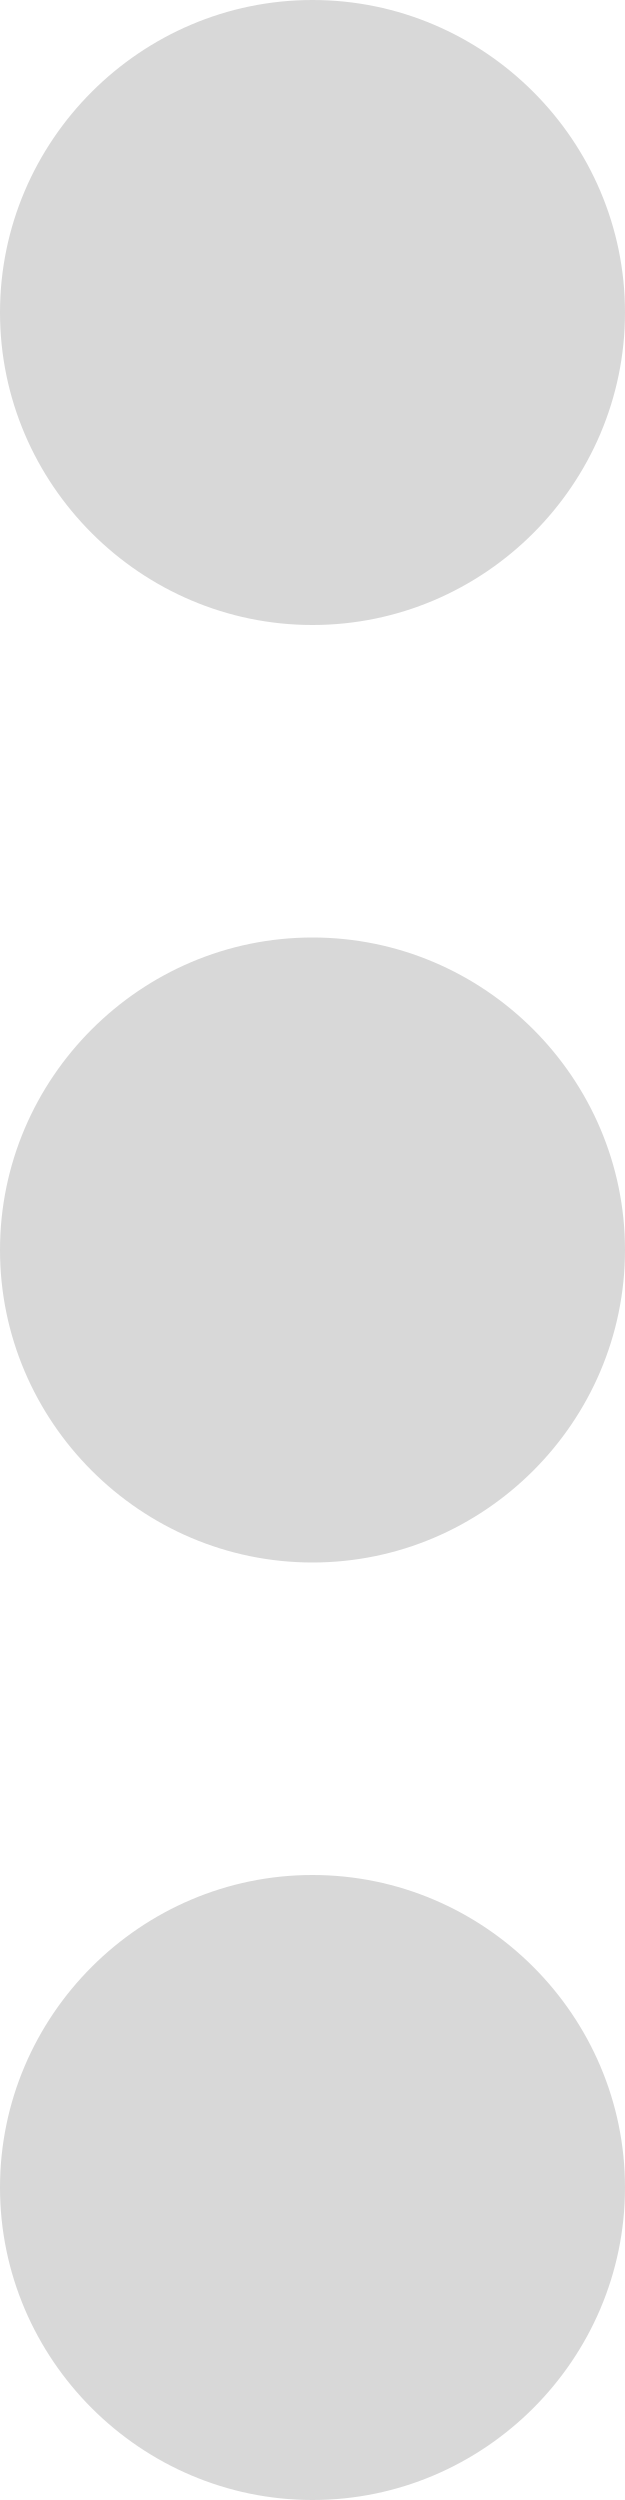
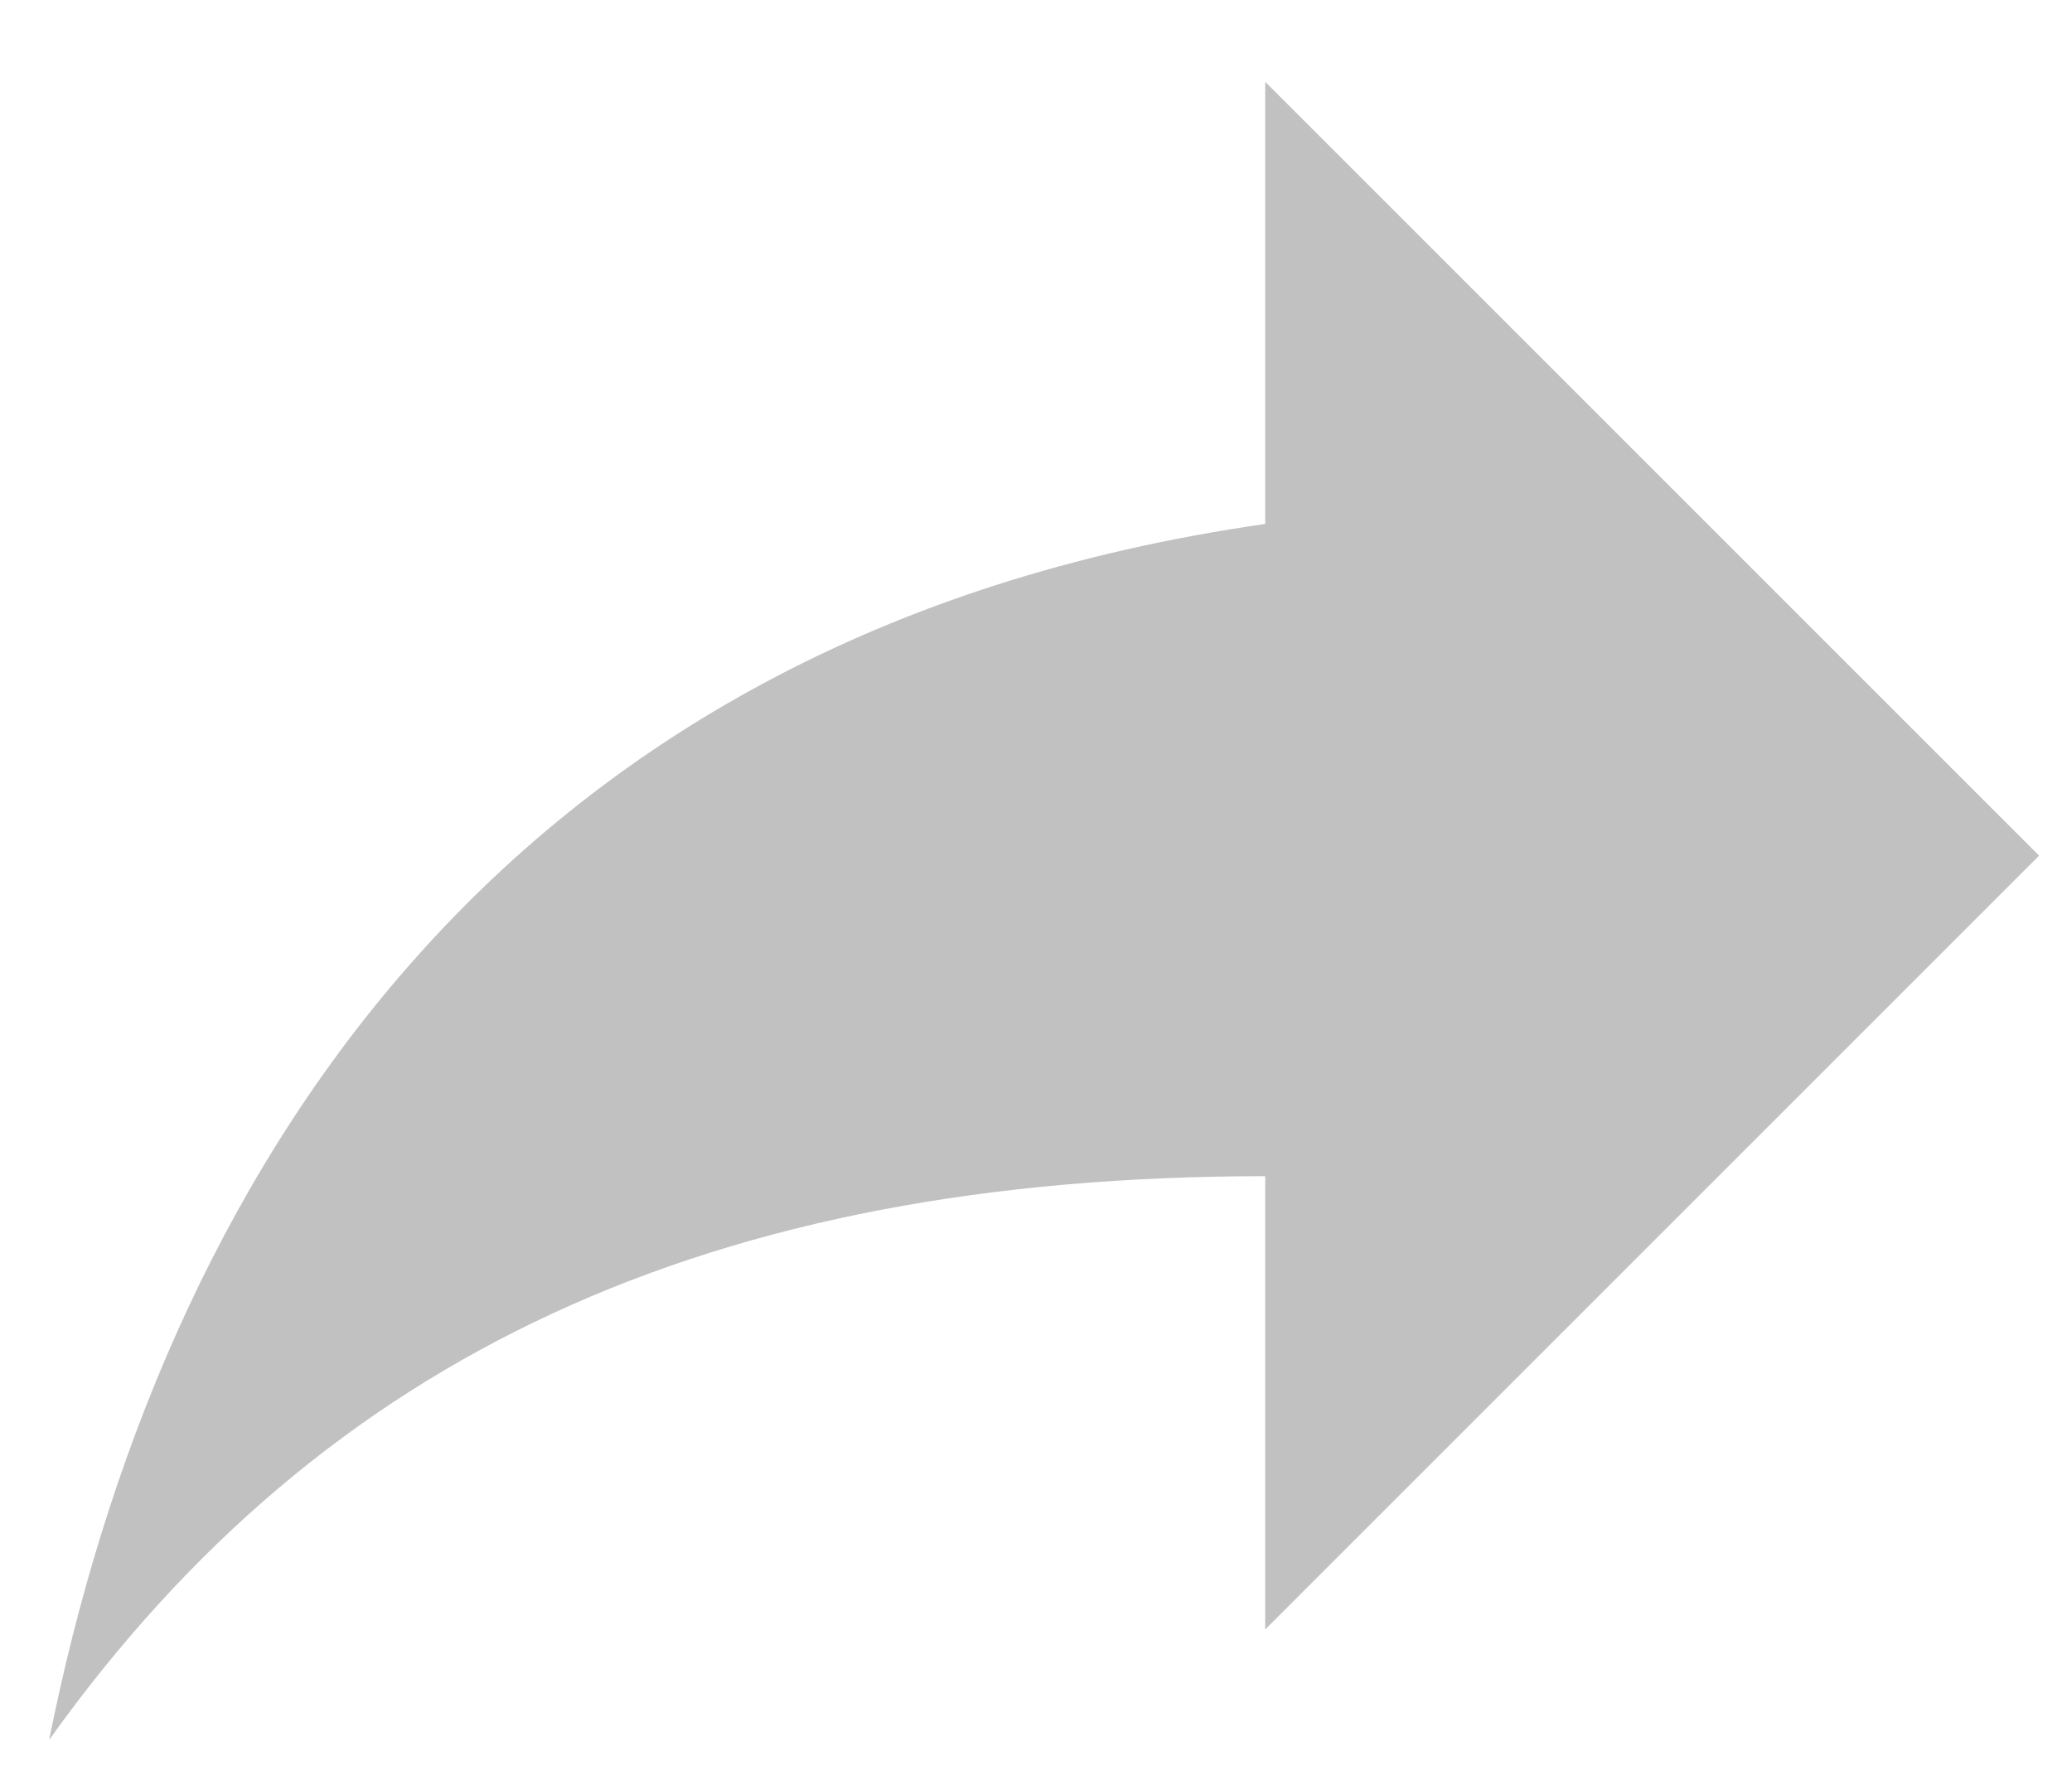
- <svg xmlns="http://www.w3.org/2000/svg" width="4px" height="16px" viewBox="0 0 4 16" version="1.1">
+ <svg xmlns="http://www.w3.org/2000/svg" width="22px" height="19px" viewBox="0 0 22 19" version="1.1">
  <defs />
  <g id="Page-1" stroke="none" stroke-width="1" fill="none" fill-rule="evenodd">
-     <g id="Material/Icons-white/more-vert" transform="translate(-4, -4)" fill="#D8D8D8">
-       <path d="M6,16 C7.1,16 8,16.9 8,18 C8,19.1 7.1,20 6,20 C4.9,20 4,19.1 4,18 C4,16.9 4.9,16 6,16 L6,16 Z M6,14 C4.9,14 4,13.1 4,12 C4,10.9 4.9,10 6,10 C7.1,10 8,10.9 8,12 C8,13.1 7.1,14 6,14 L6,14 Z M6,8 C4.9,8 4,7.1 4,6 C4,4.9 4.9,4 6,4 C7.1,4 8,4.9 8,6 C8,7.1 7.1,8 6,8 L6,8 Z" id="Shape" transform="translate(6, 12) scale(1, -1) translate(-6, -12) " />
+     <g id="reply-icon" transform="translate(11.08587, 9.085874) scale(-1, 1) translate(-11.08587, -9.085874) translate(-3, -5)">
+       <rect id="bounds" x="0" y="0" width="28.172" height="28.172" />
+       <path d="M3.521,14.086 L11.738,22.303 L11.738,17.49 C17.606,17.49 21.716,19.368 24.65,23.476 C23.476,17.607 19.955,11.738 11.738,10.564 L11.738,5.869 L3.521,14.086 Z" id="reply" fill="#BEBEBE" opacity="0.954" />
    </g>
  </g>
</svg>
